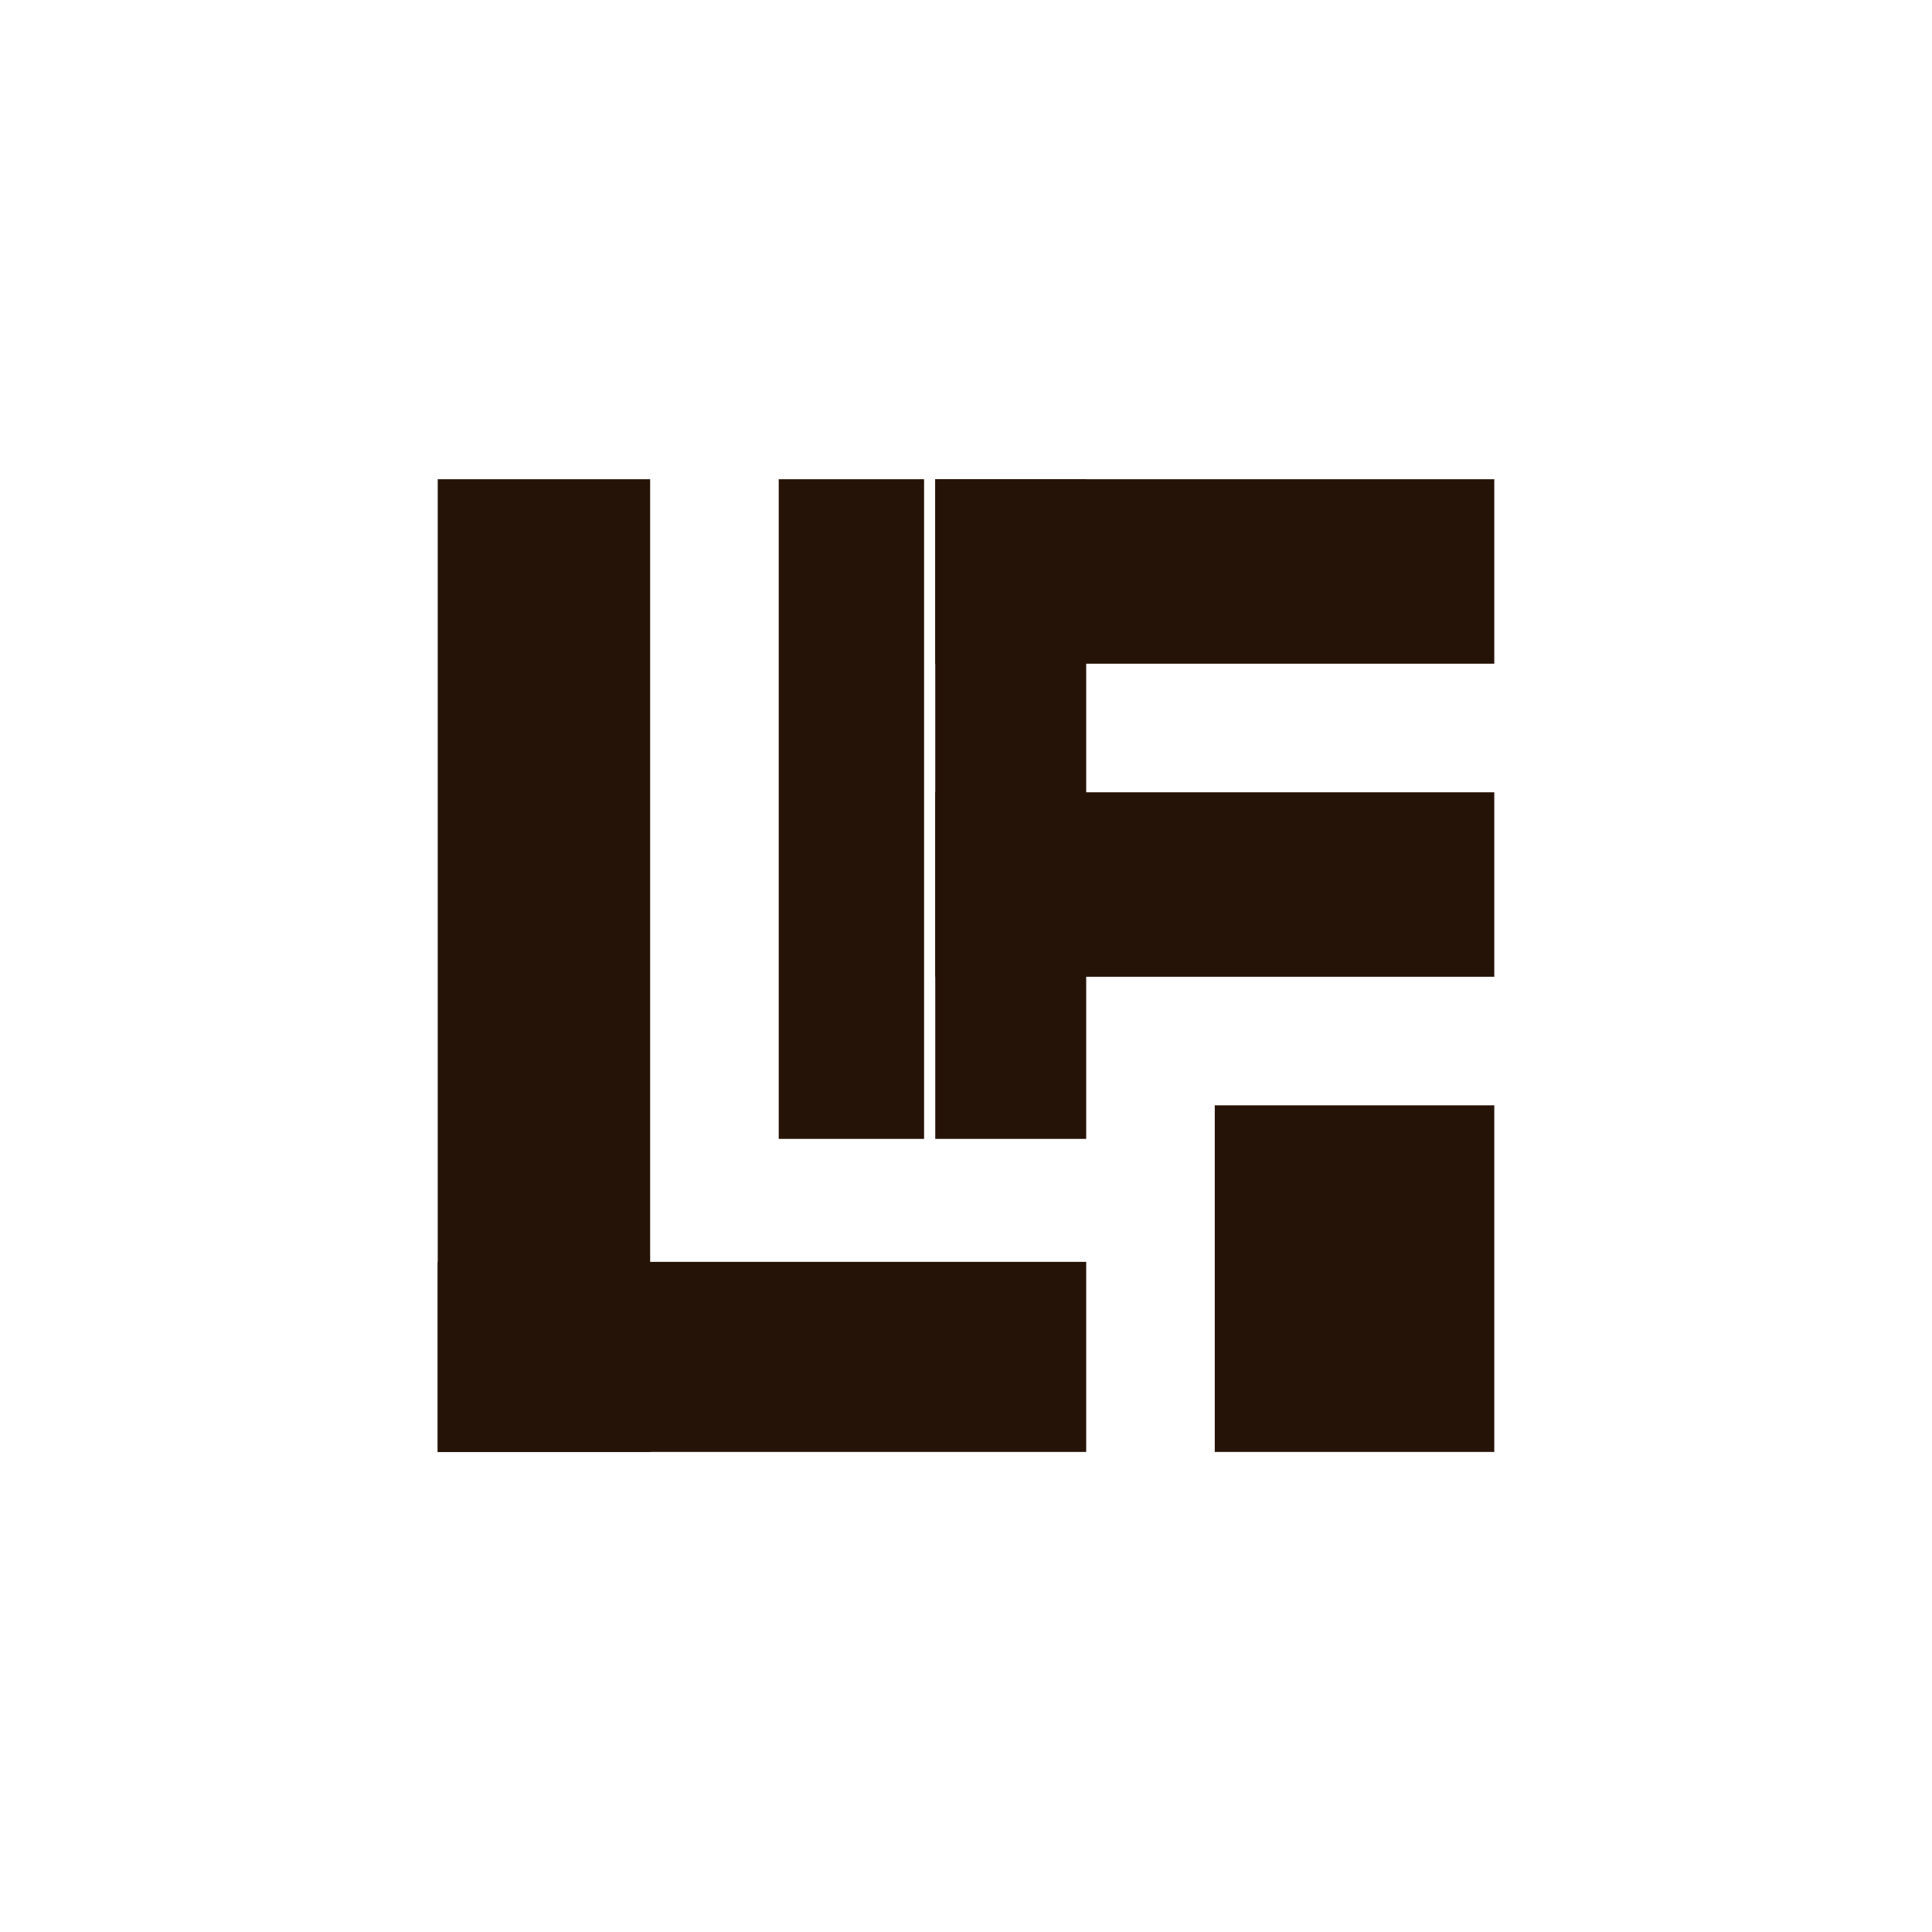
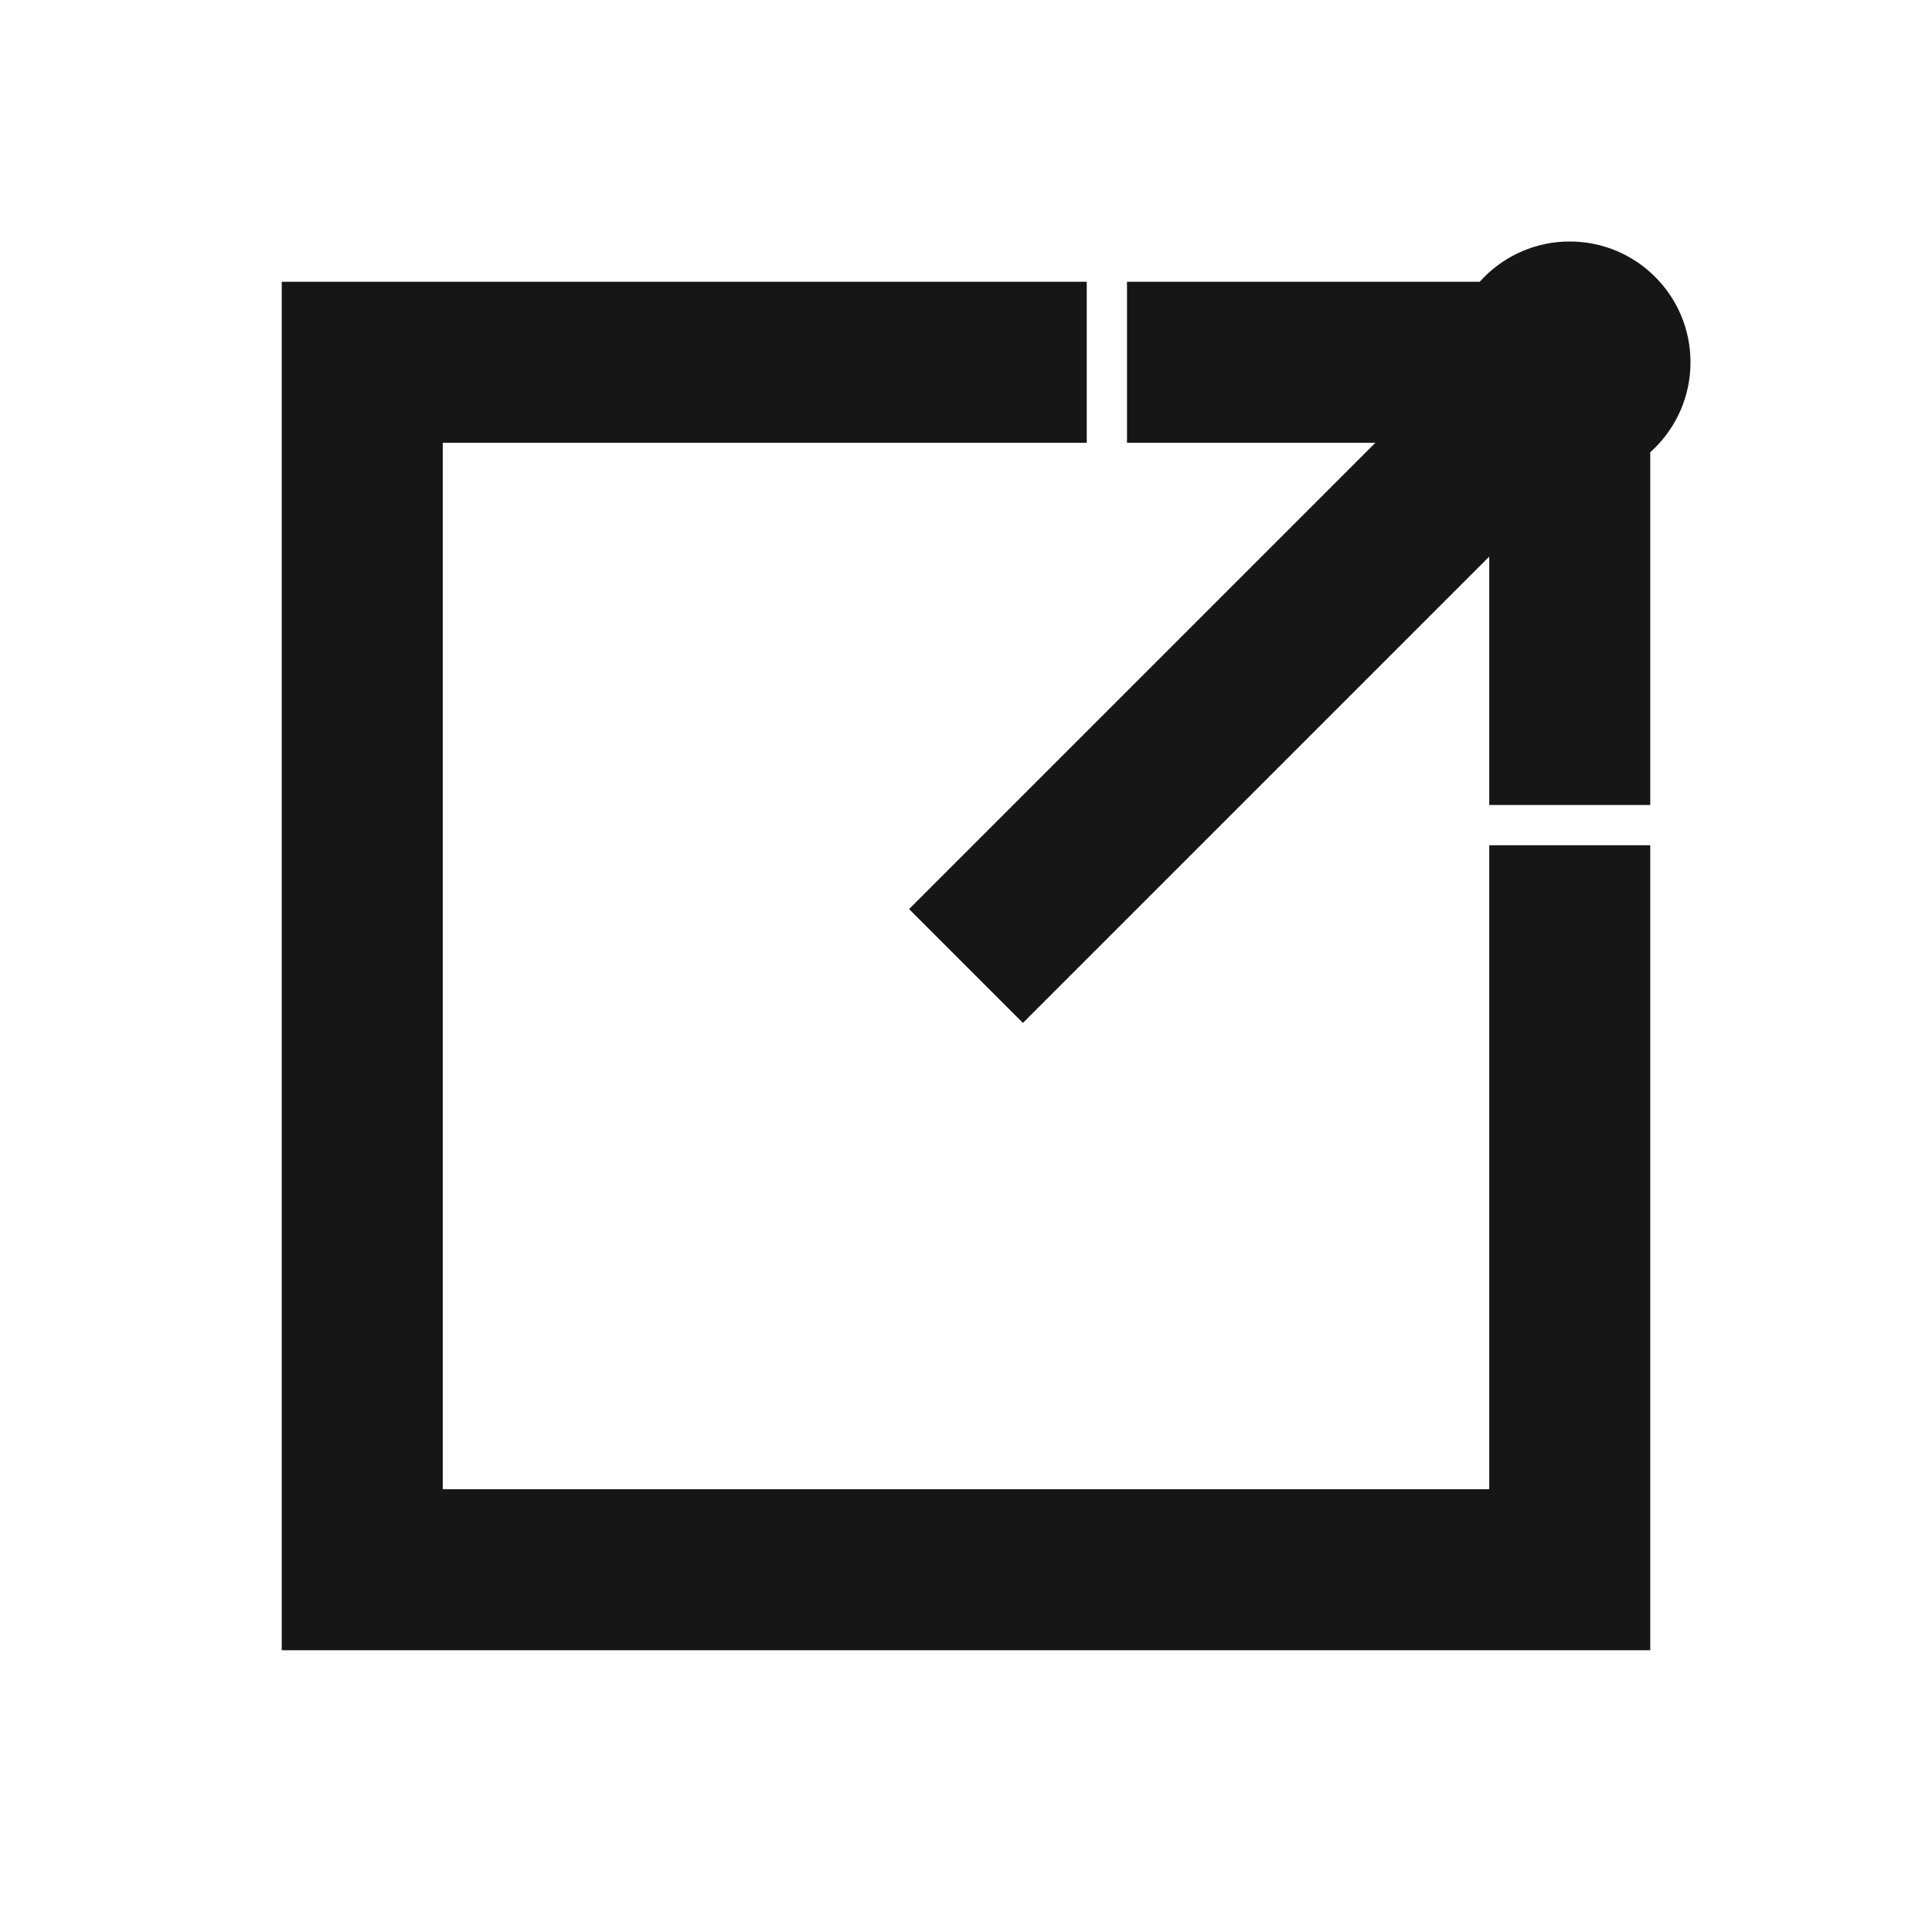
- <svg xmlns="http://www.w3.org/2000/svg" width="1024" height="1024" viewBox="0 0 1024 1024">
-   <g transform="translate(-93.92593 70.2963) scale(2.962963)">
-     <rect x="110" y="62" width="38" height="174" fill="#261307" />
-     <rect x="110" y="202" width="116" height="34" fill="#261307" />
-     <rect x="199" y="62" width="100" height="33" fill="#261307" />
-     <rect x="199" y="62" width="27" height="118" fill="#261307" />
-     <rect x="199" y="118" width="100" height="33" fill="#261307" />
-     <rect x="171" y="62" width="26" height="118" fill="#261307" />
-     <rect x="249" y="174" width="50" height="62" fill="#261307" />
-   </g>
+ <svg xmlns="http://www.w3.org/2000/svg" viewBox="0 0 48 48" role="img" aria-label="LotFoundry monochrome mark">
+   <path d="M27 9H9v30h30V21M24 24 39 9M28 9h11v11" fill="none" stroke="#161616" stroke-width="4" />
+   <circle cx="39" cy="9" r="3" fill="#161616" />
</svg>
